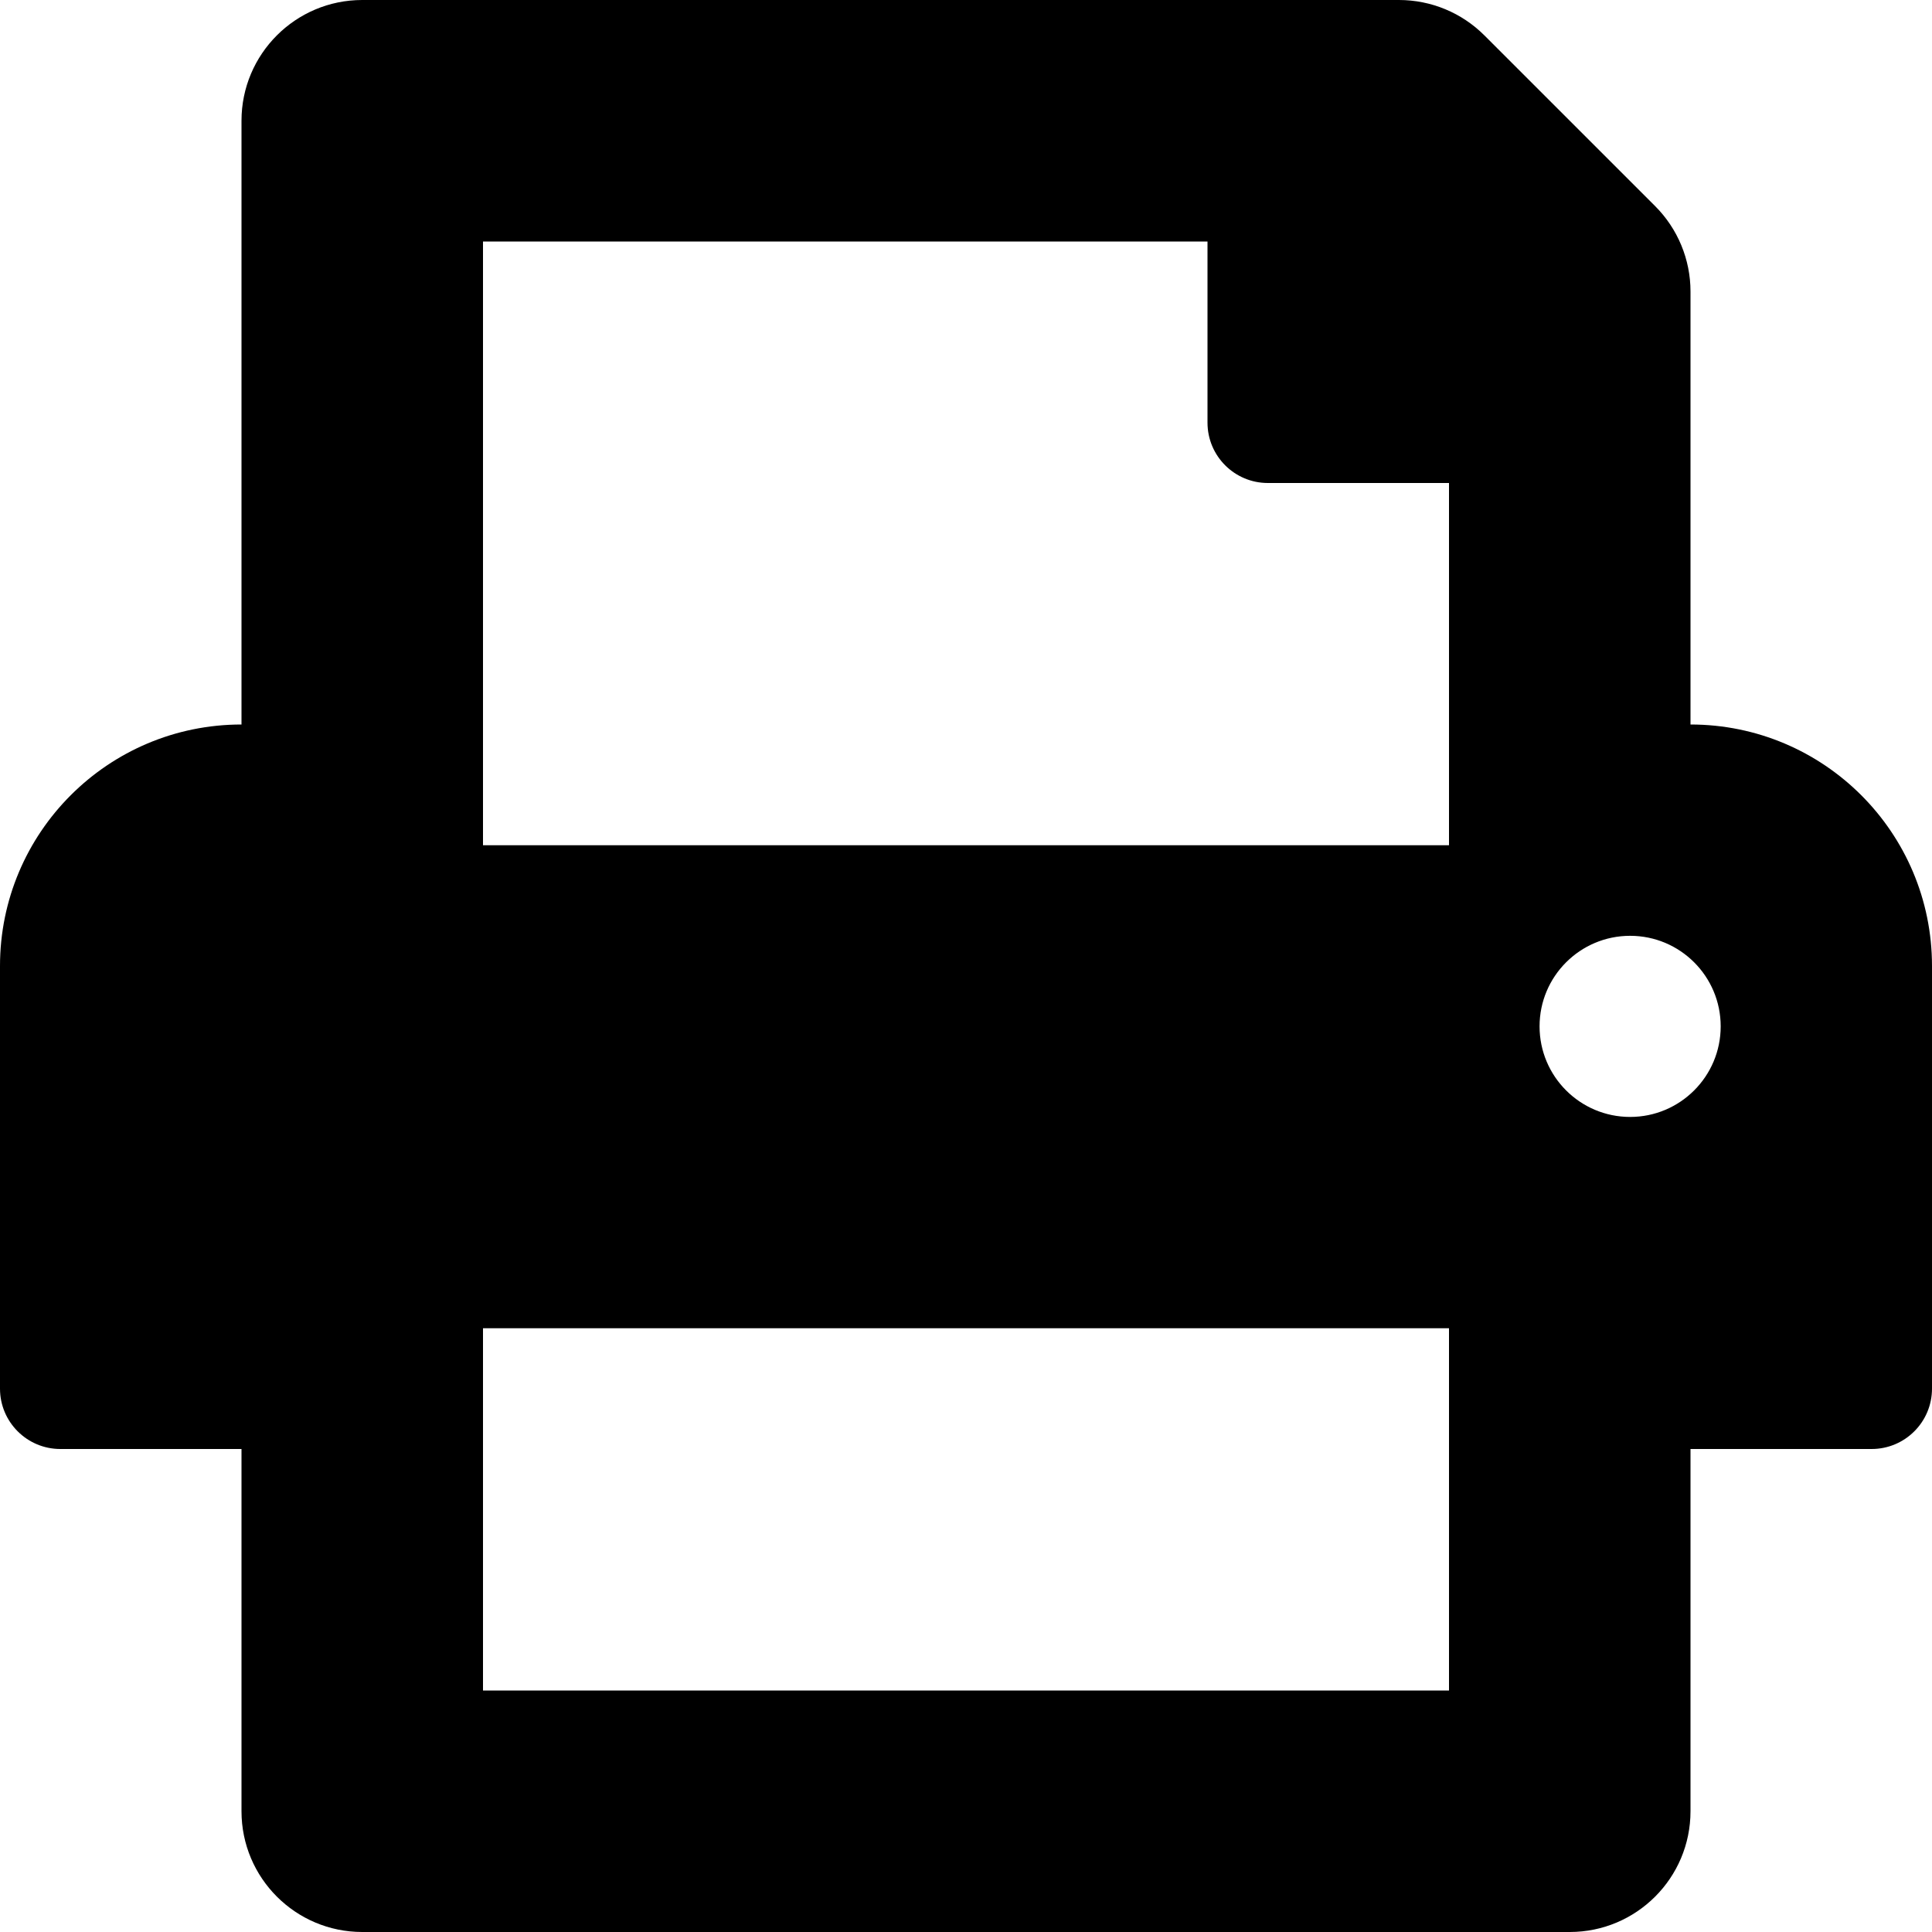
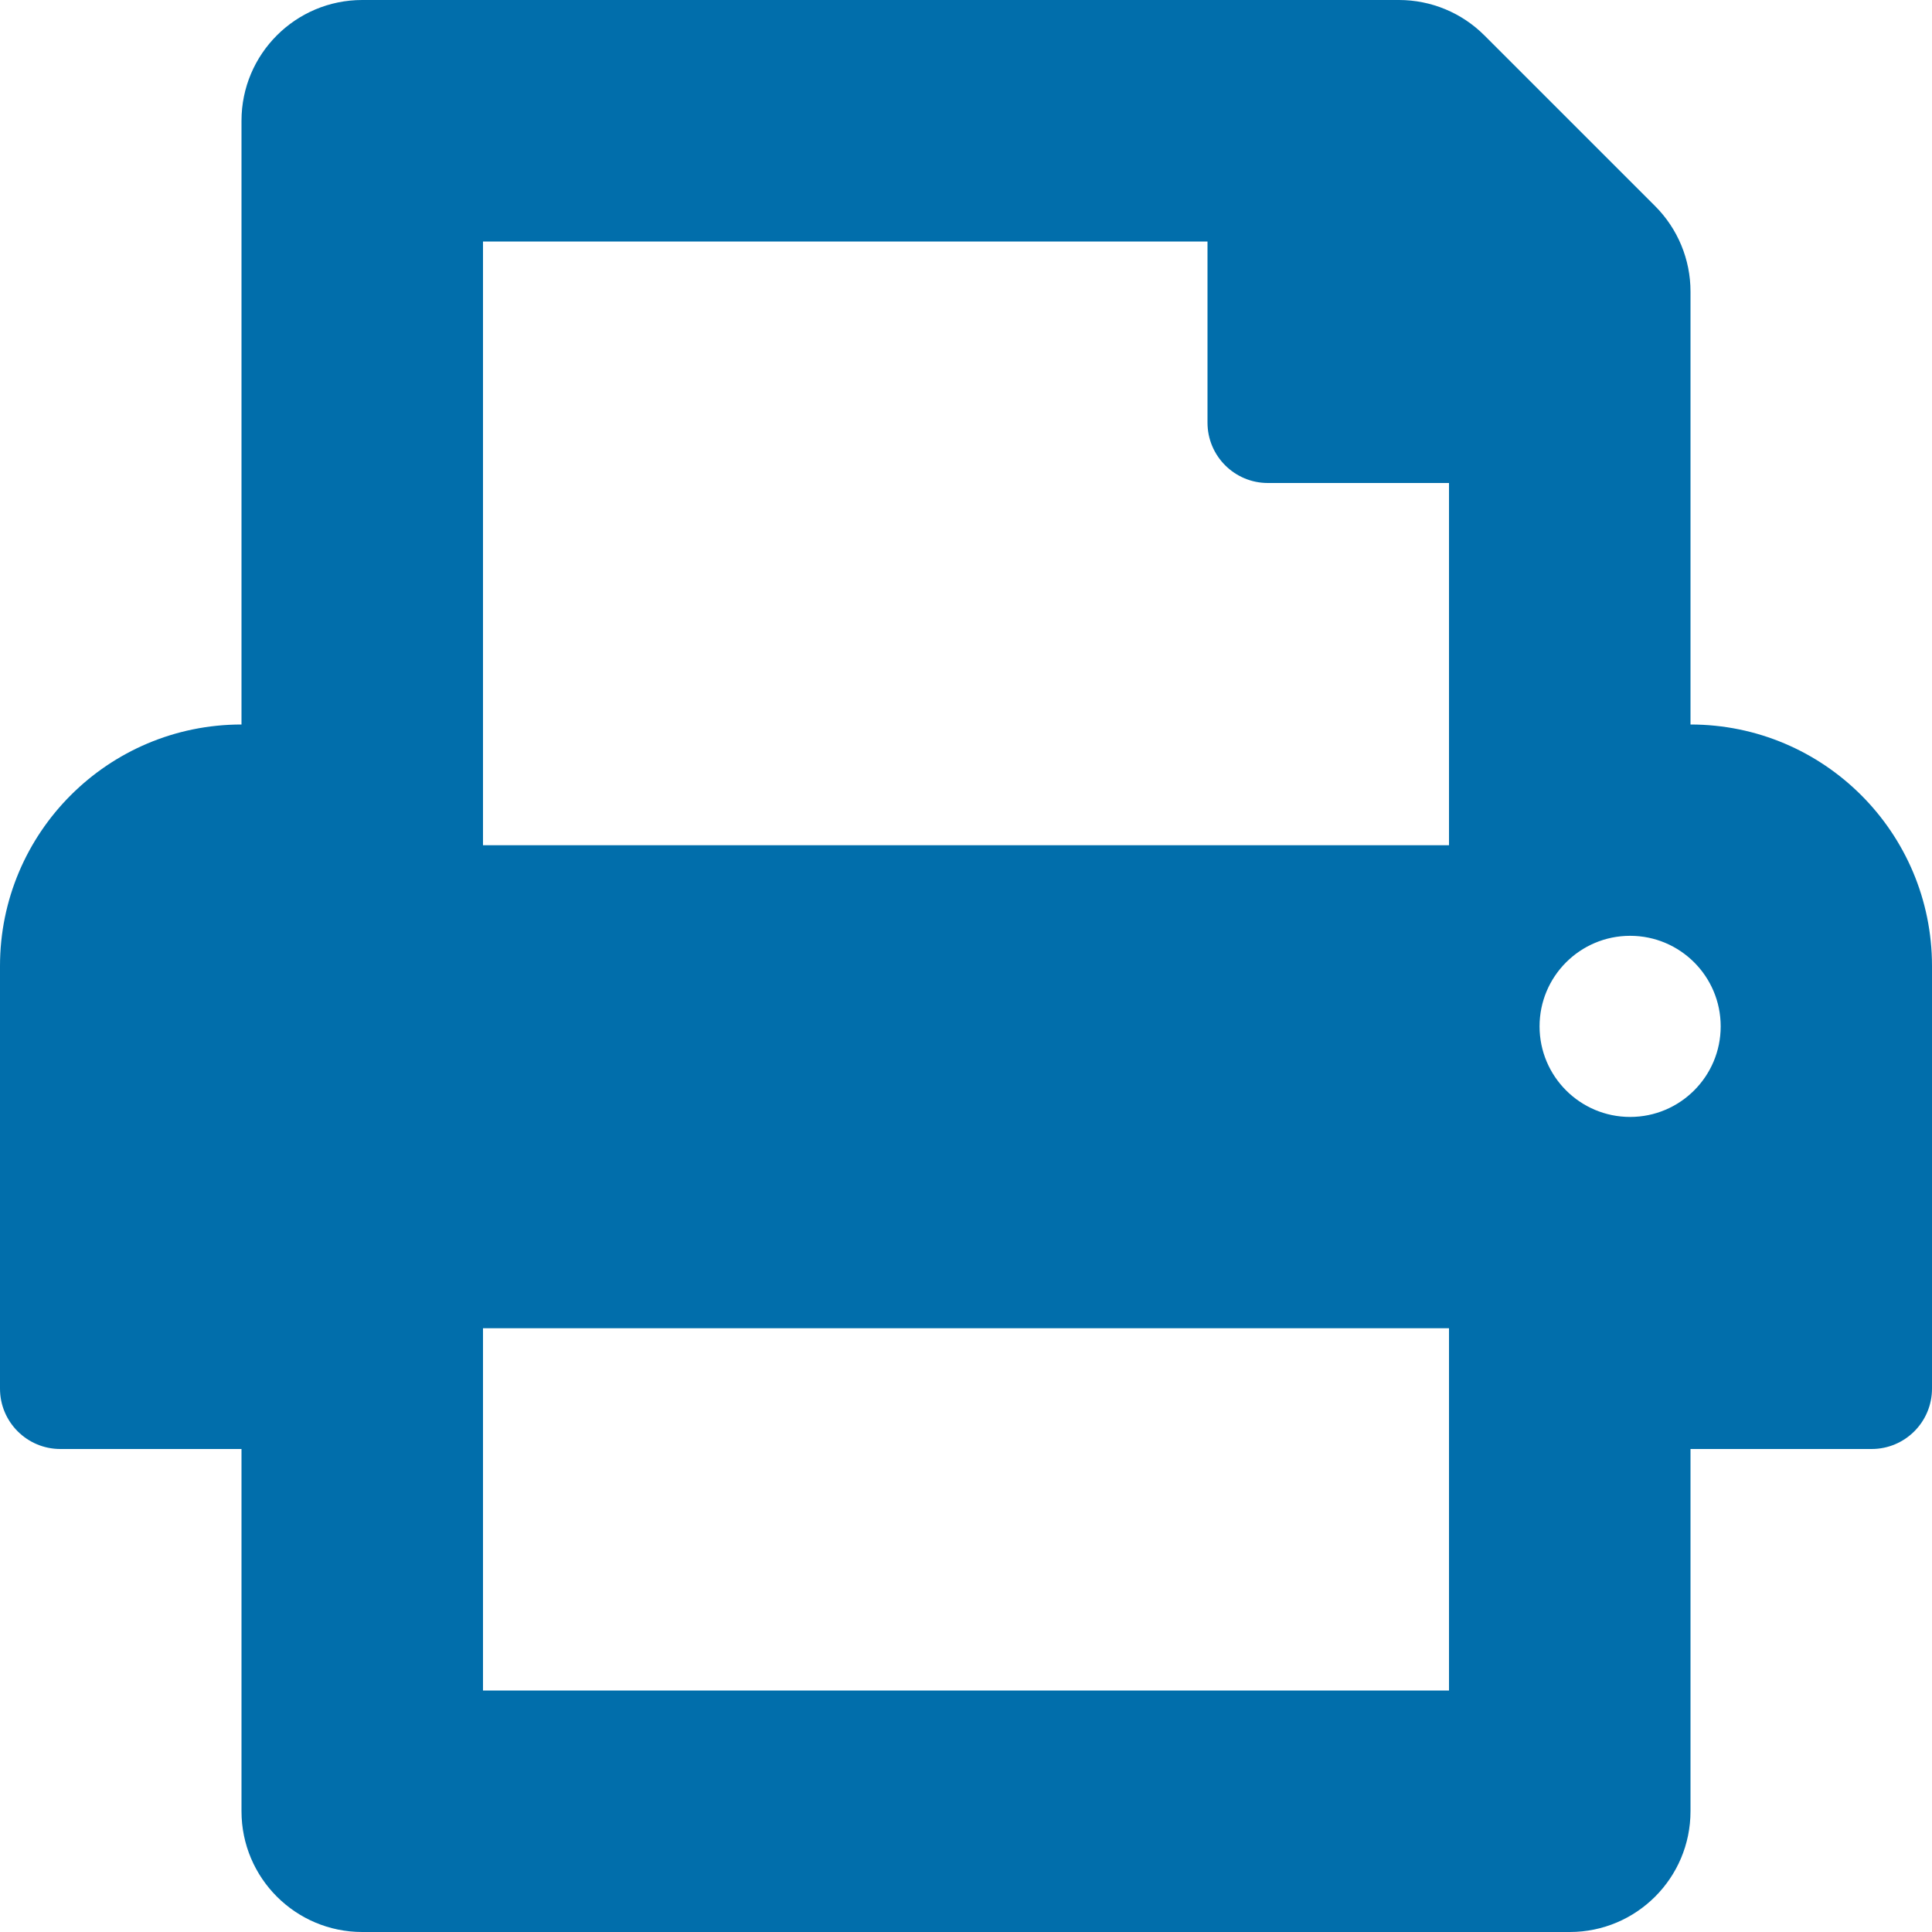
<svg xmlns="http://www.w3.org/2000/svg" aria-hidden="true" focusable="false" data-prefix="fas" data-icon="print" class="svg-inline--fa fa-print fa-w-16" role="img" viewBox="0 0 512 512">
-   <path fill="currentColor" d="M448 192V77.25c0-8.49-3.37-16.62-9.37-22.63L393.37 9.37c-6-6-14.14-9.37-22.63-9.37H96C78.33 0 64 14.33 64 32v160c-35.35 0-64 28.65-64 64v112c0 8.84 7.16 16 16 16h48v96c0 17.67 14.33 32 32 32h320c17.67 0 32-14.33 32-32v-96h48c8.84 0 16-7.16 16-16V256c0-35.35-28.65-64-64-64zm-64 256H128v-96h256v96zm0-224H128V64h192v48c0 8.84 7.16 16 16 16h48v96zm48 72c-13.25 0-24-10.75-24-24 0-13.26 10.75-24 24-24s24 10.74 24 24c0 13.25-10.75 24-24 24z" />
+   <path fill="#016EAB" d="M448 192V77.25c0-8.49-3.37-16.62-9.37-22.63L393.37 9.37c-6-6-14.14-9.37-22.63-9.37H96C78.33 0 64 14.33 64 32v160c-35.35 0-64 28.65-64 64v112c0 8.84 7.16 16 16 16h48v96c0 17.67 14.33 32 32 32h320c17.67 0 32-14.33 32-32v-96h48c8.84 0 16-7.16 16-16V256c0-35.35-28.65-64-64-64zm-64 256H128v-96h256v96zm0-224H128V64h192v48c0 8.84 7.16 16 16 16h48v96zm48 72c-13.25 0-24-10.75-24-24 0-13.26 10.75-24 24-24s24 10.74 24 24c0 13.25-10.75 24-24 24z" />
</svg>
